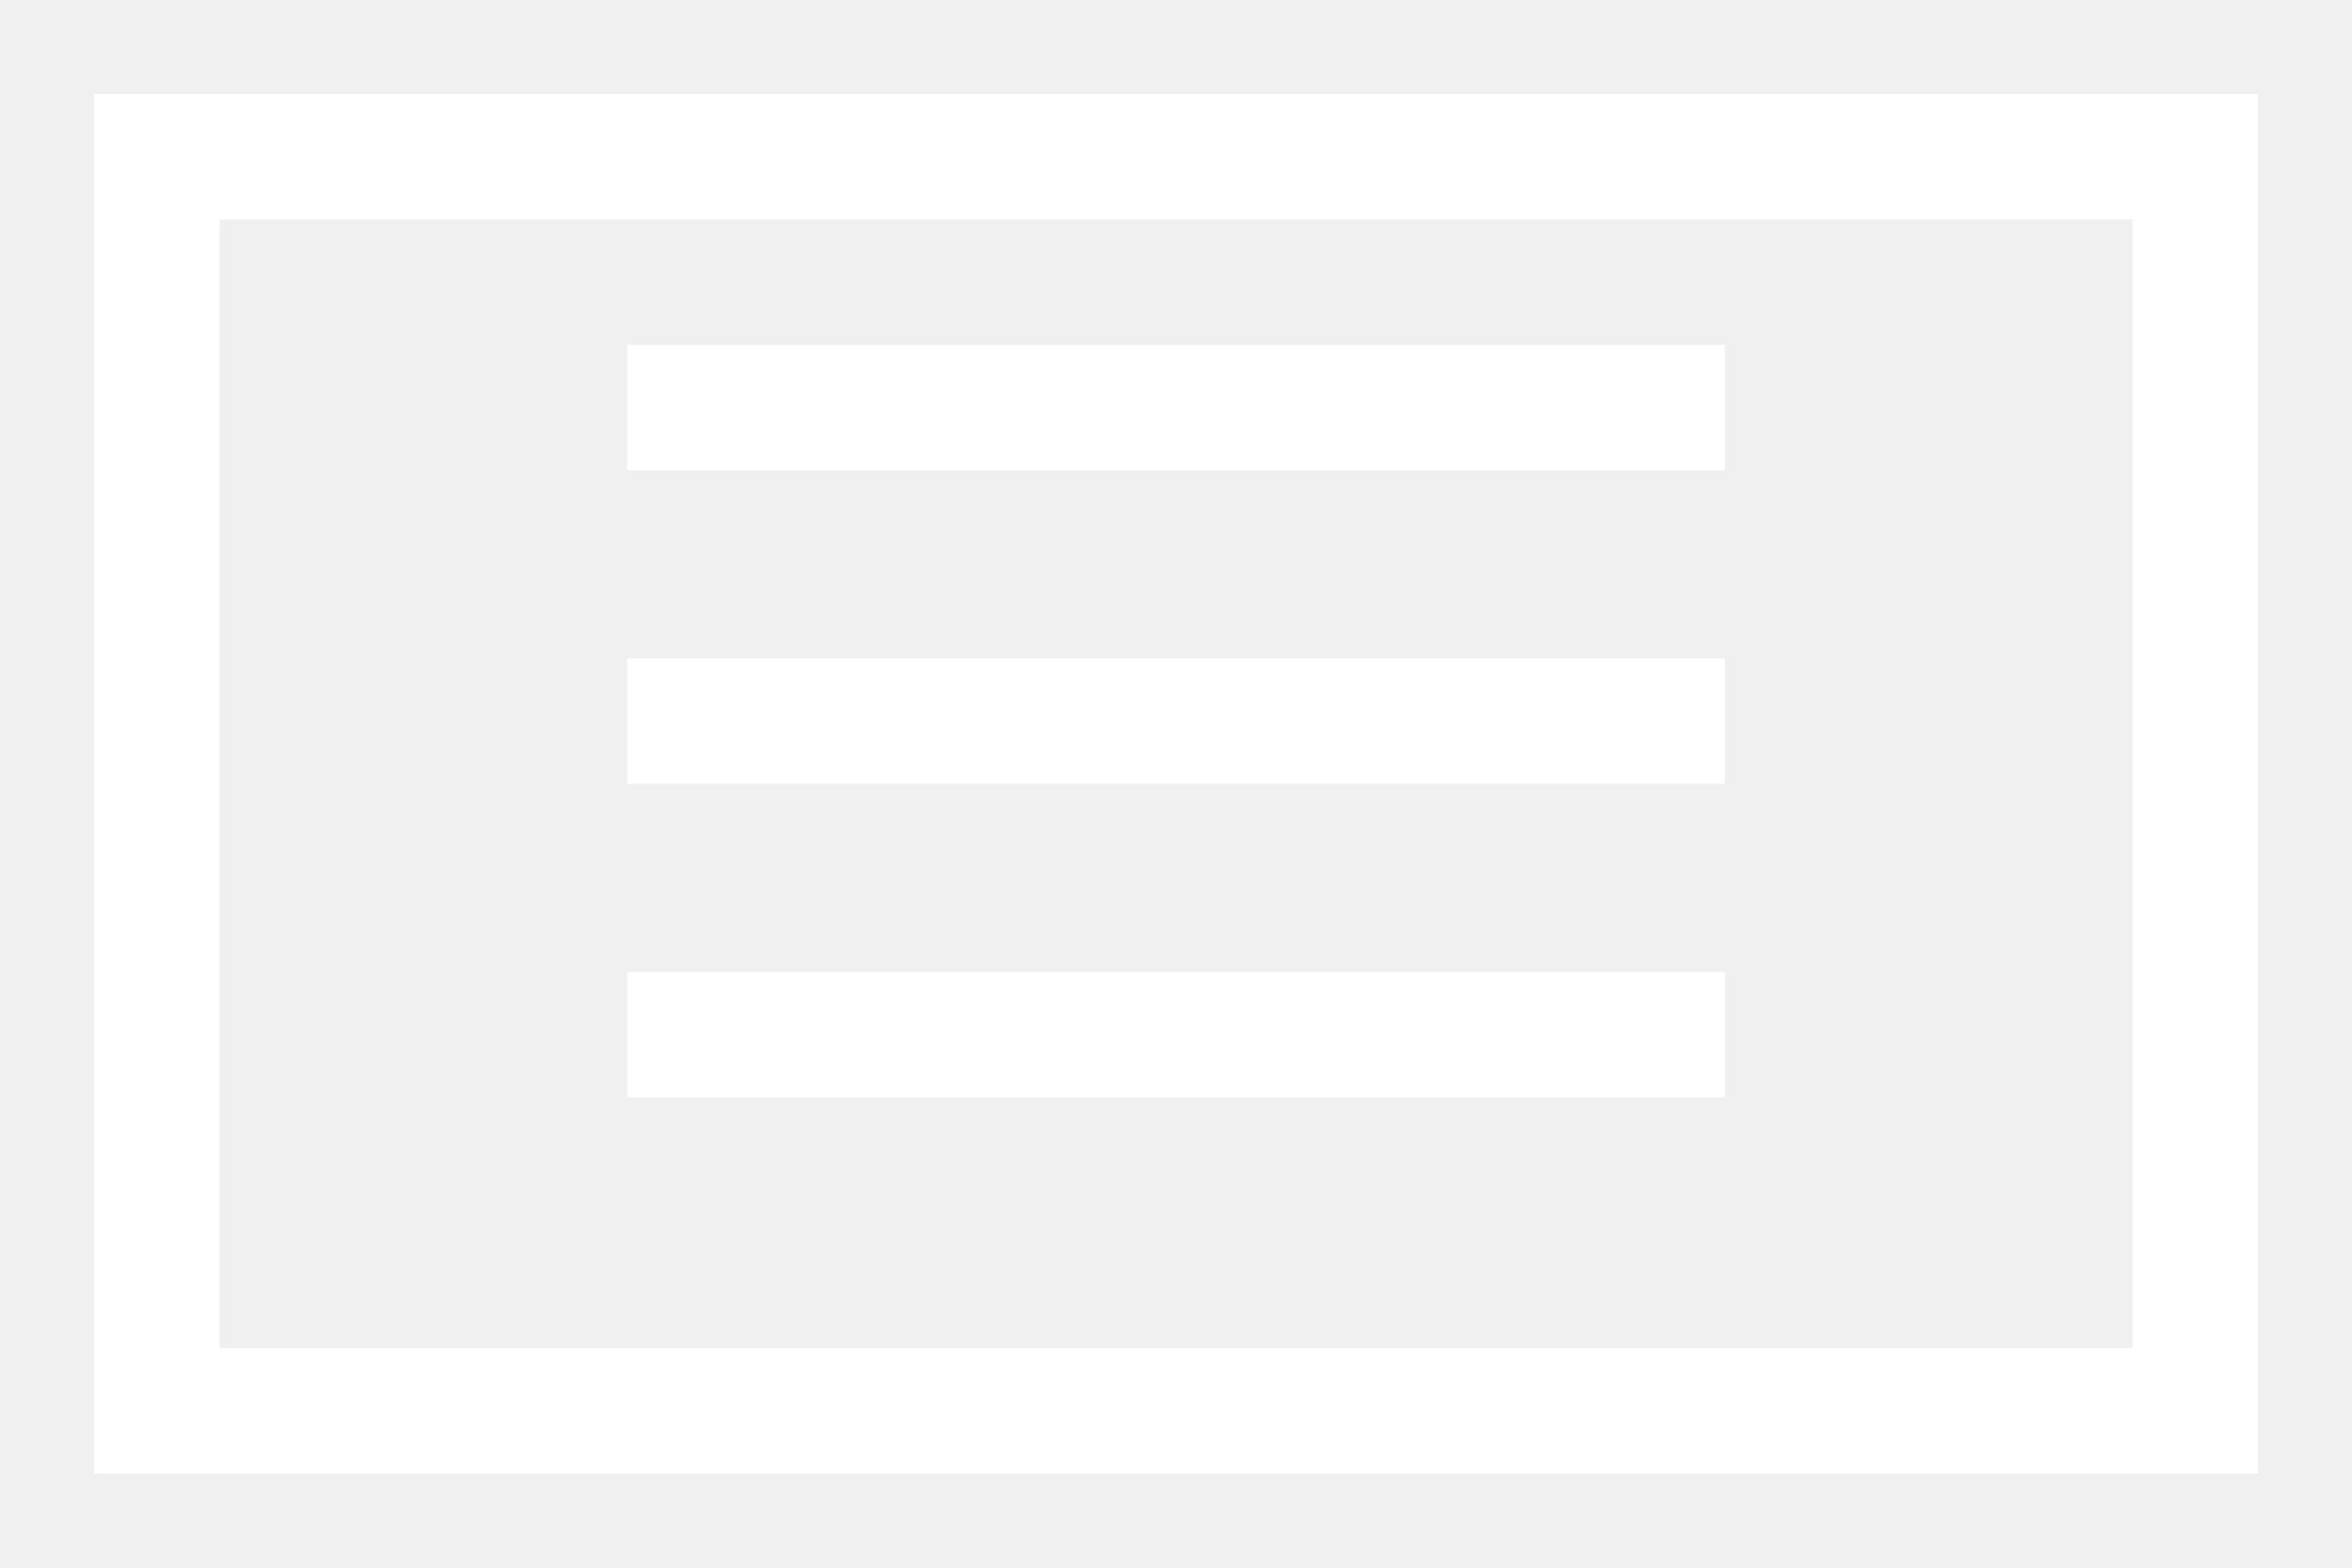
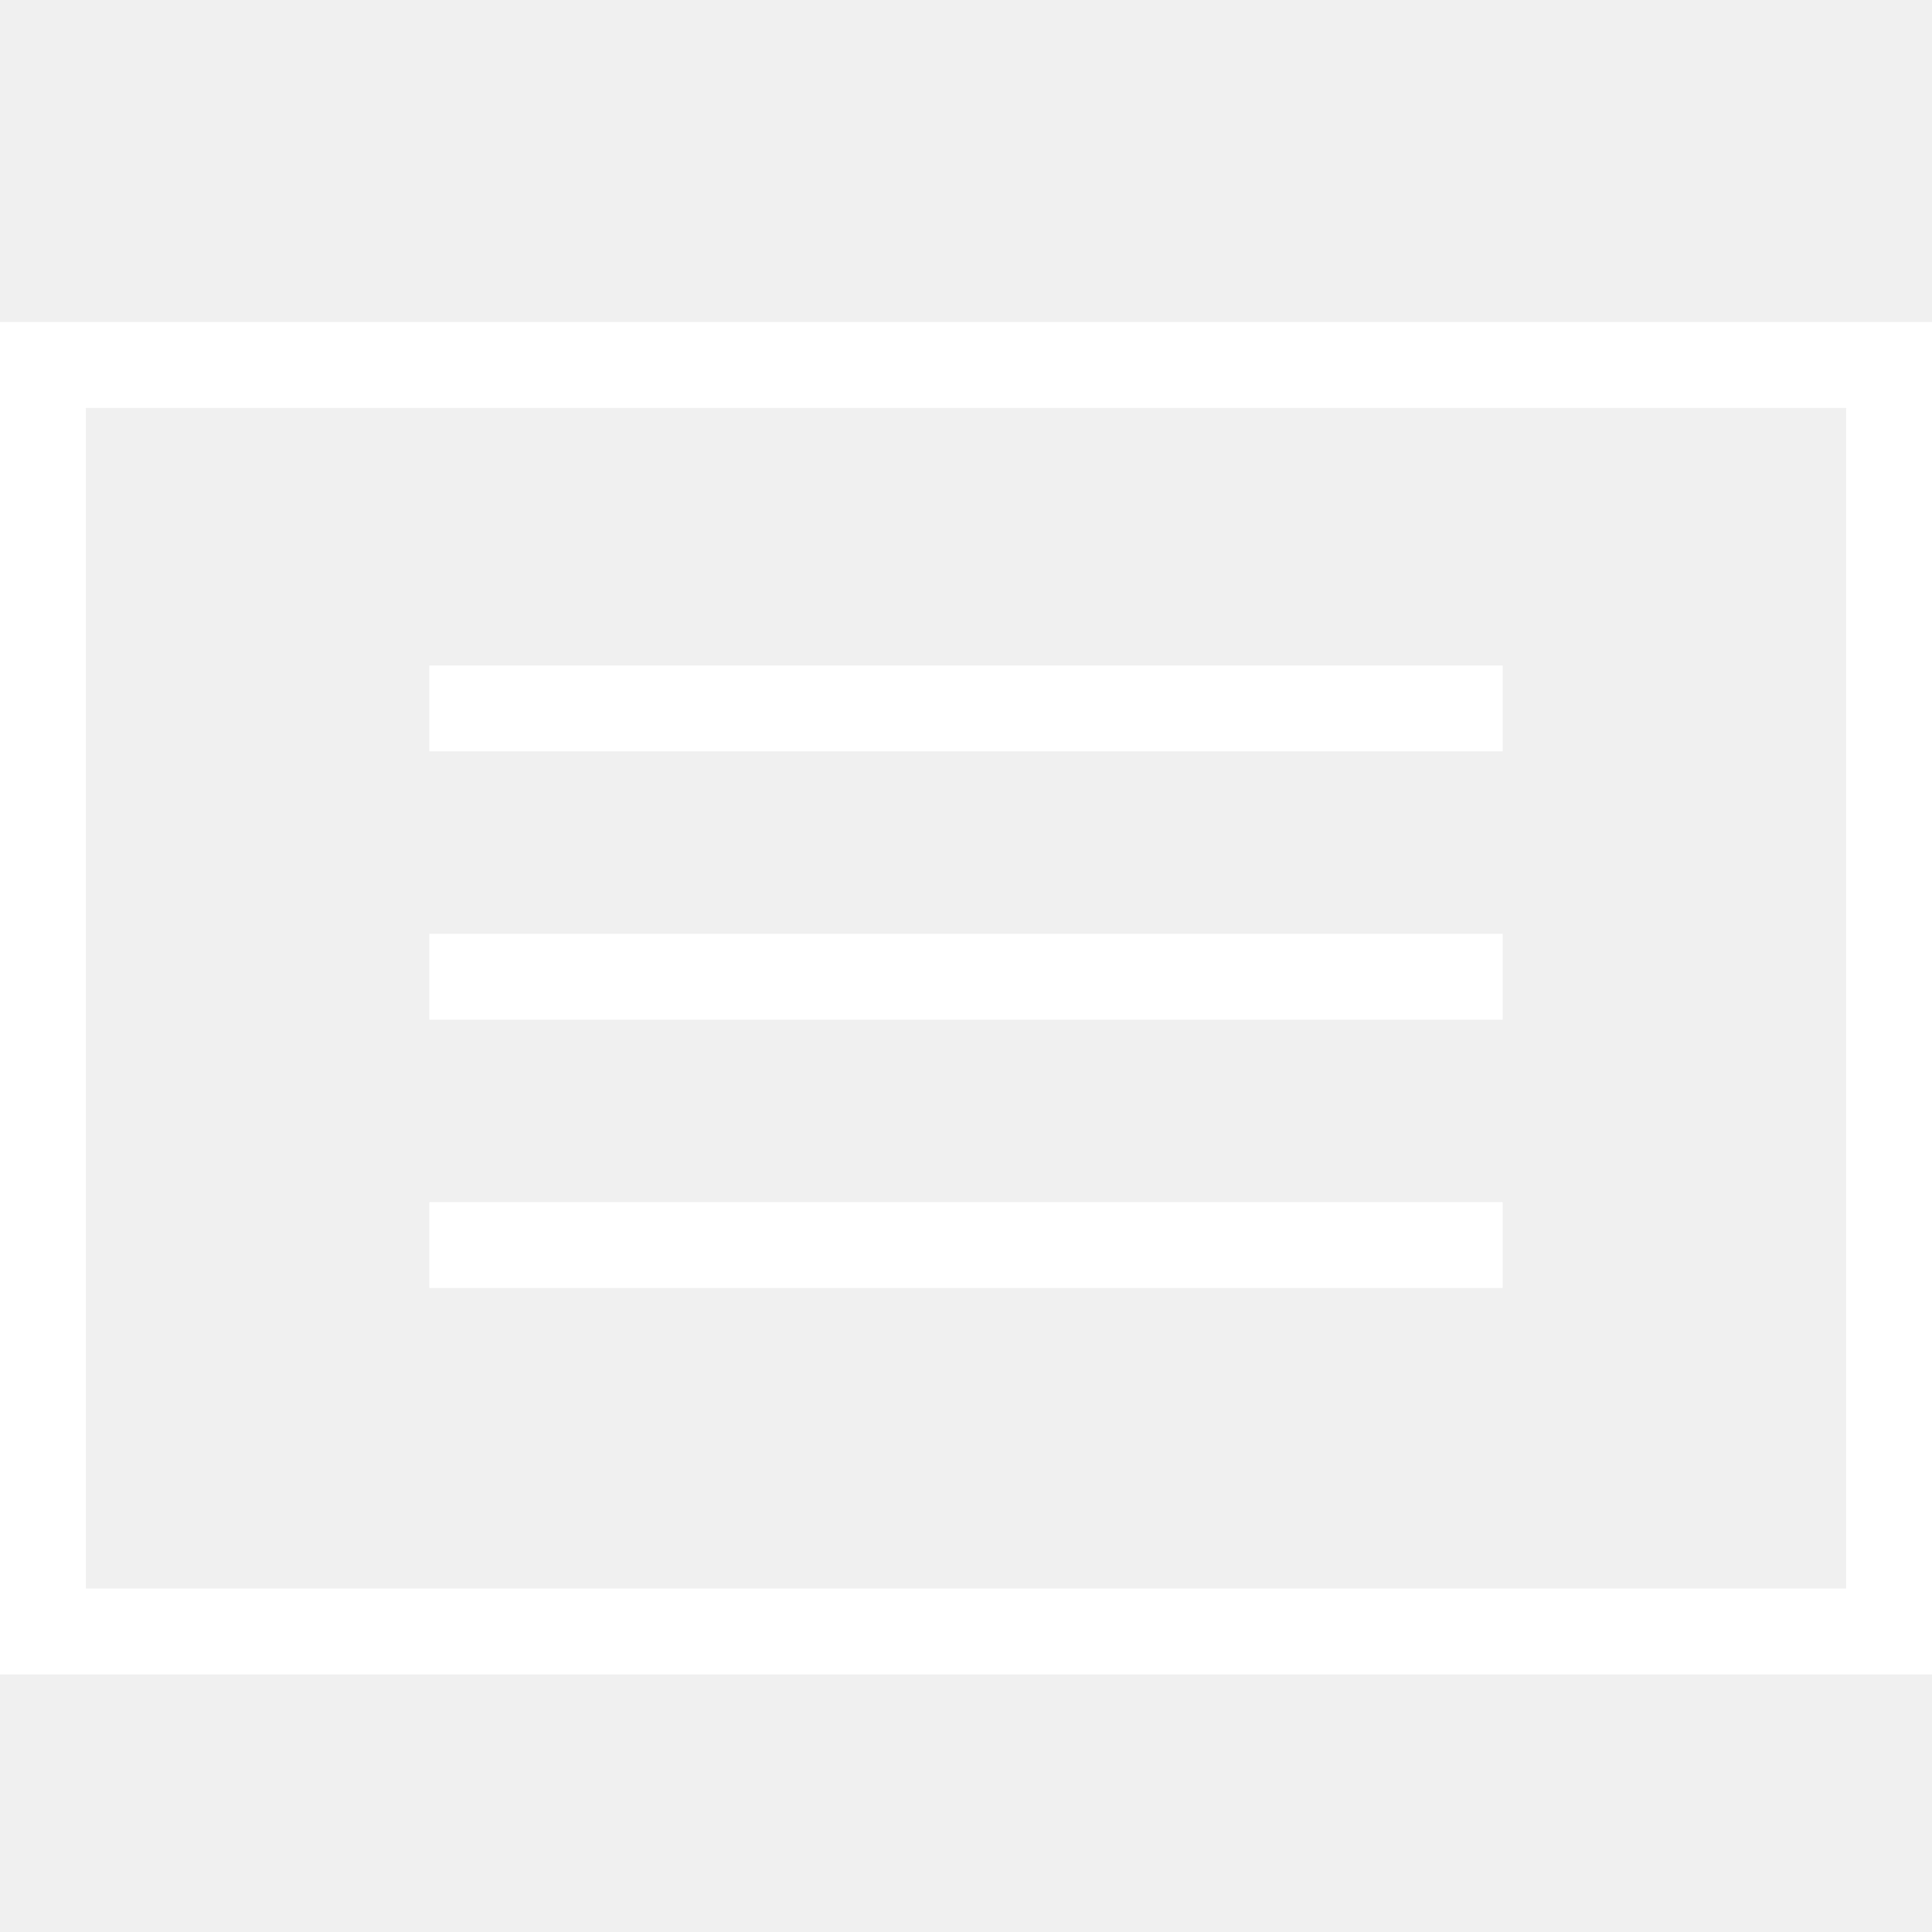
- <svg xmlns="http://www.w3.org/2000/svg" width="15" height="10" viewBox="0 0 15 10" fill="none">
-   <rect x="1" y="1" width="13" height="8" stroke="white" stroke-width="0.8" />
-   <line x1="4" y1="6.6" x2="11" y2="6.6" stroke="white" stroke-width="0.8" />
-   <line x1="4" y1="2.6" x2="11" y2="2.6" stroke="white" stroke-width="0.8" />
-   <line x1="4" y1="4.6" x2="11" y2="4.6" stroke="white" stroke-width="0.8" />
+ <svg xmlns="http://www.w3.org/2000/svg" width="18" height="18" viewBox="0 0 18 18" fill="none">
+   <rect x="0.4" y="3.4" width="17.2" height="11.8" stroke="white" stroke-width="0.8" />
+   <line x1="4" y1="11.6" x2="14" y2="11.6" stroke="white" stroke-width="0.8" />
+   <line x1="4" y1="6.6" x2="14" y2="6.6" stroke="white" stroke-width="0.8" />
+   <line x1="4" y1="9.1" x2="14" y2="9.1" stroke="white" stroke-width="0.8" />
</svg>
